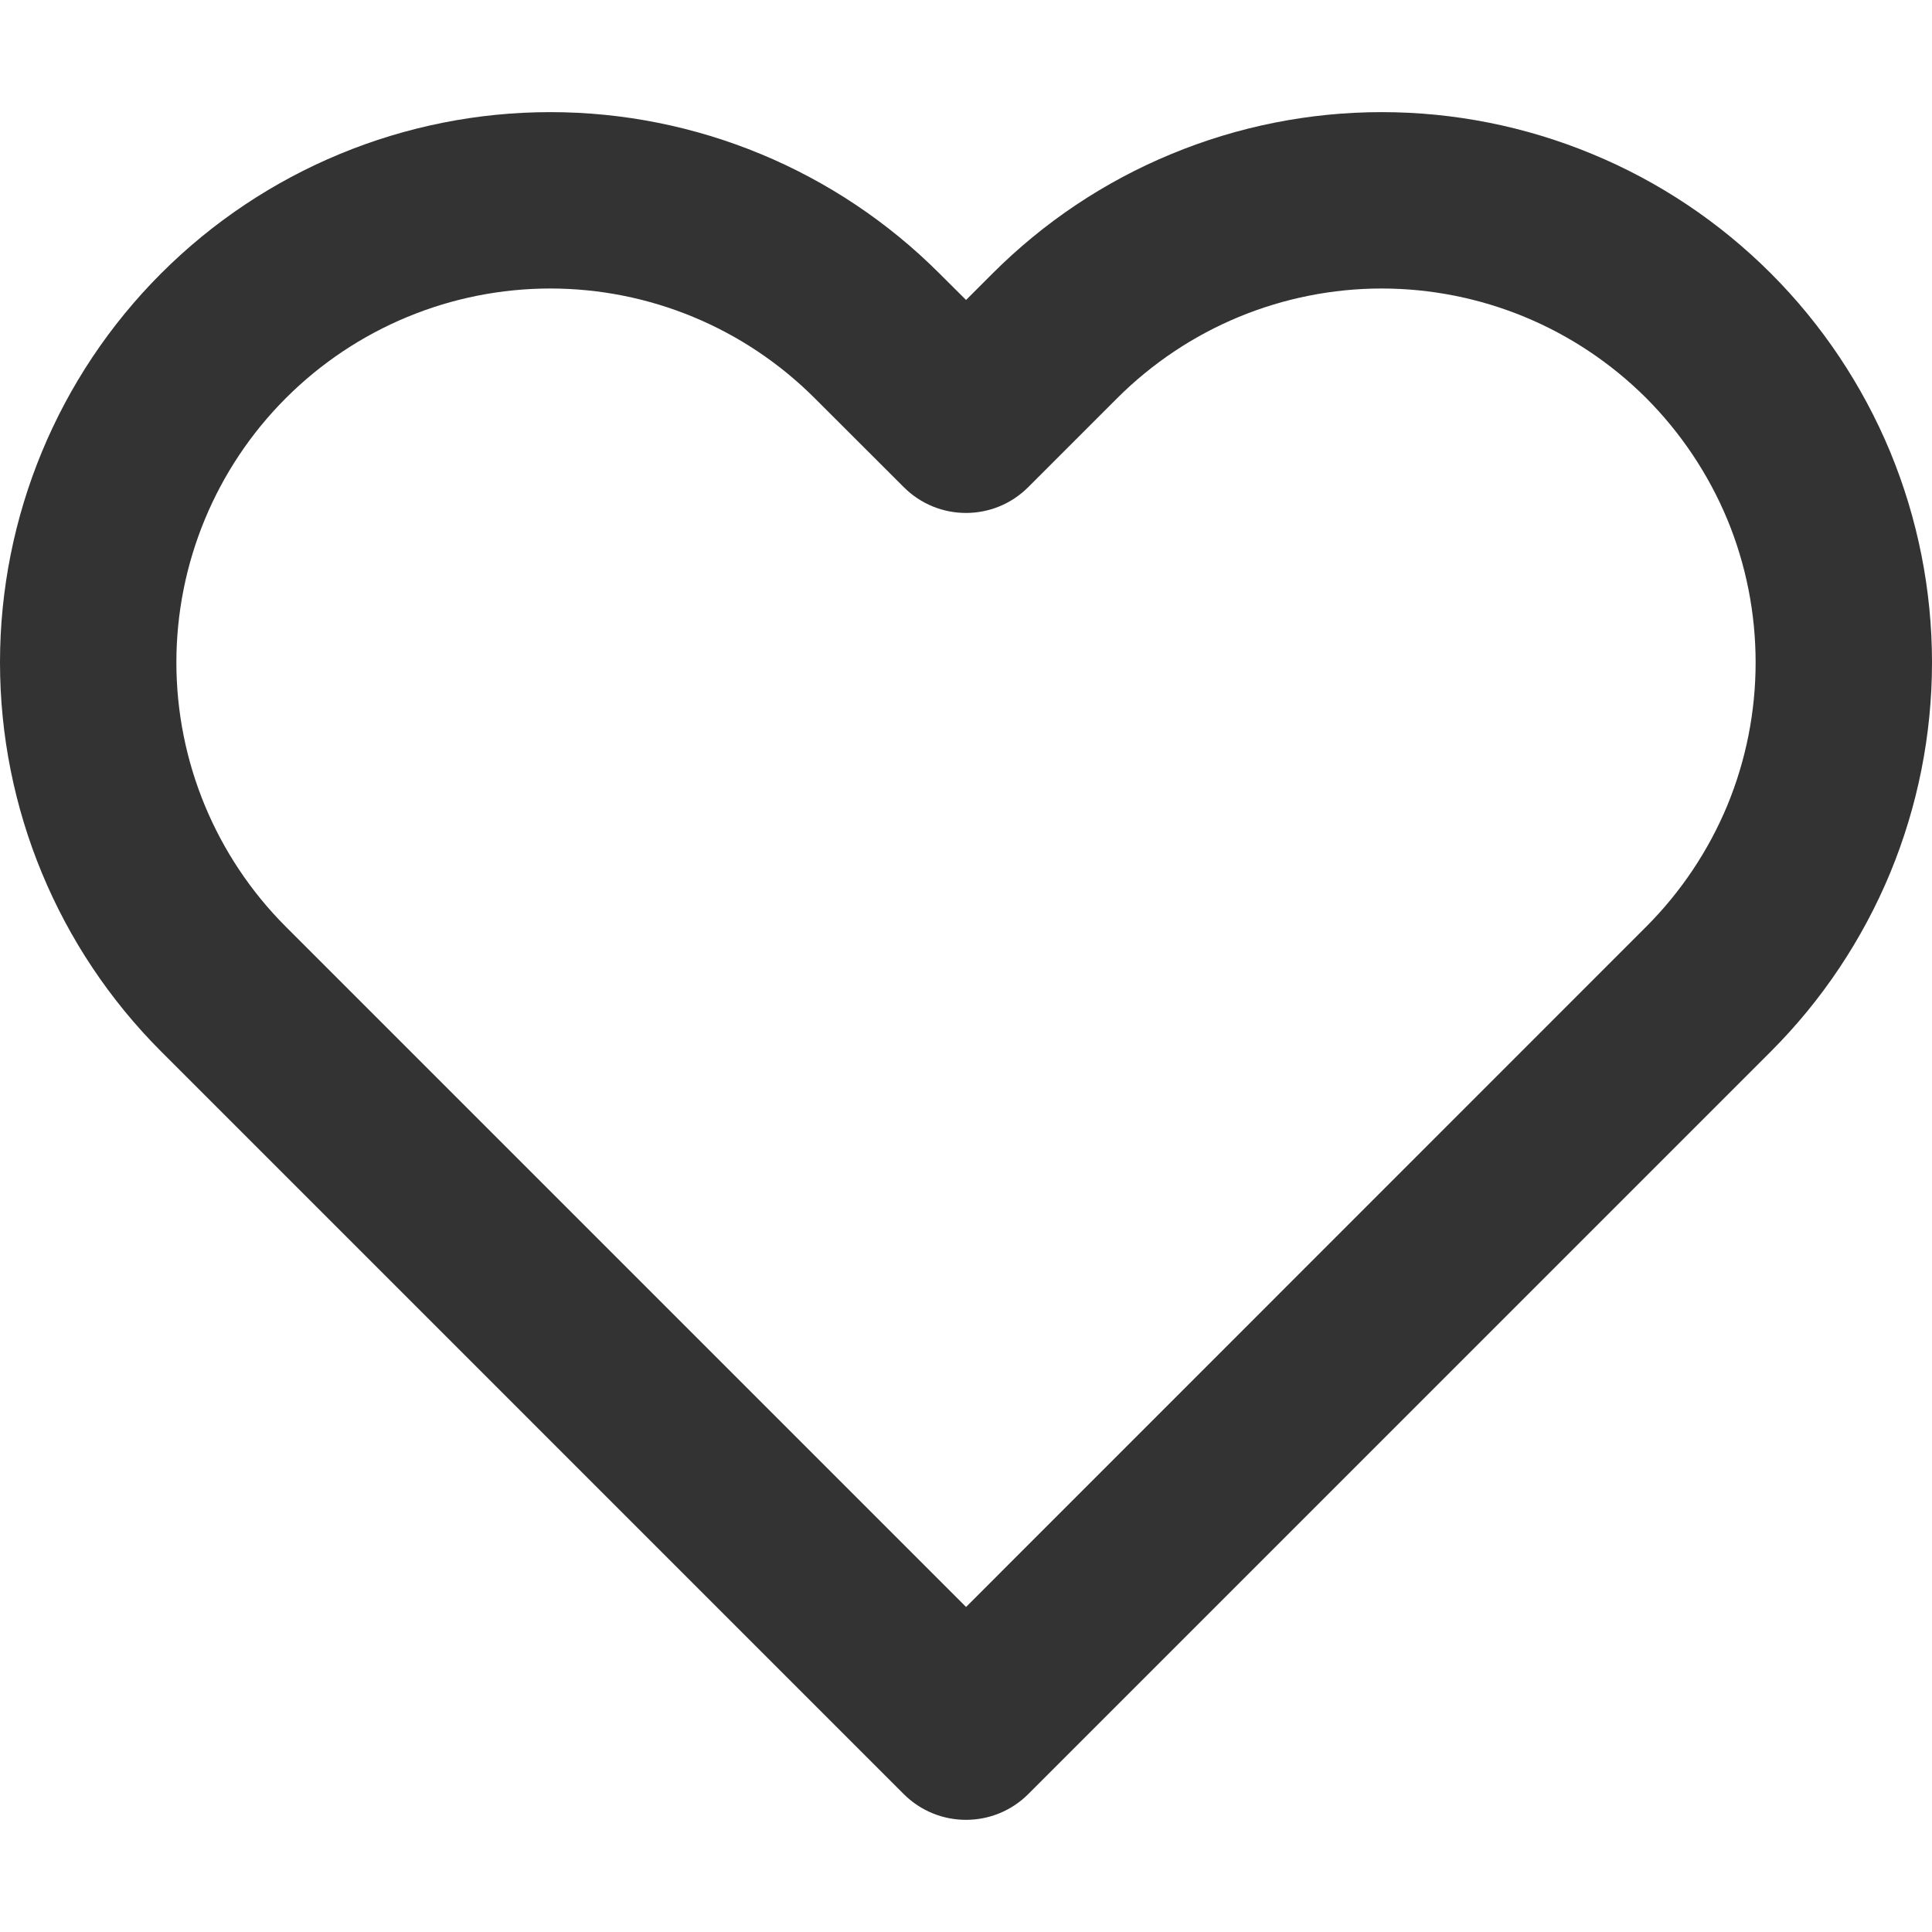
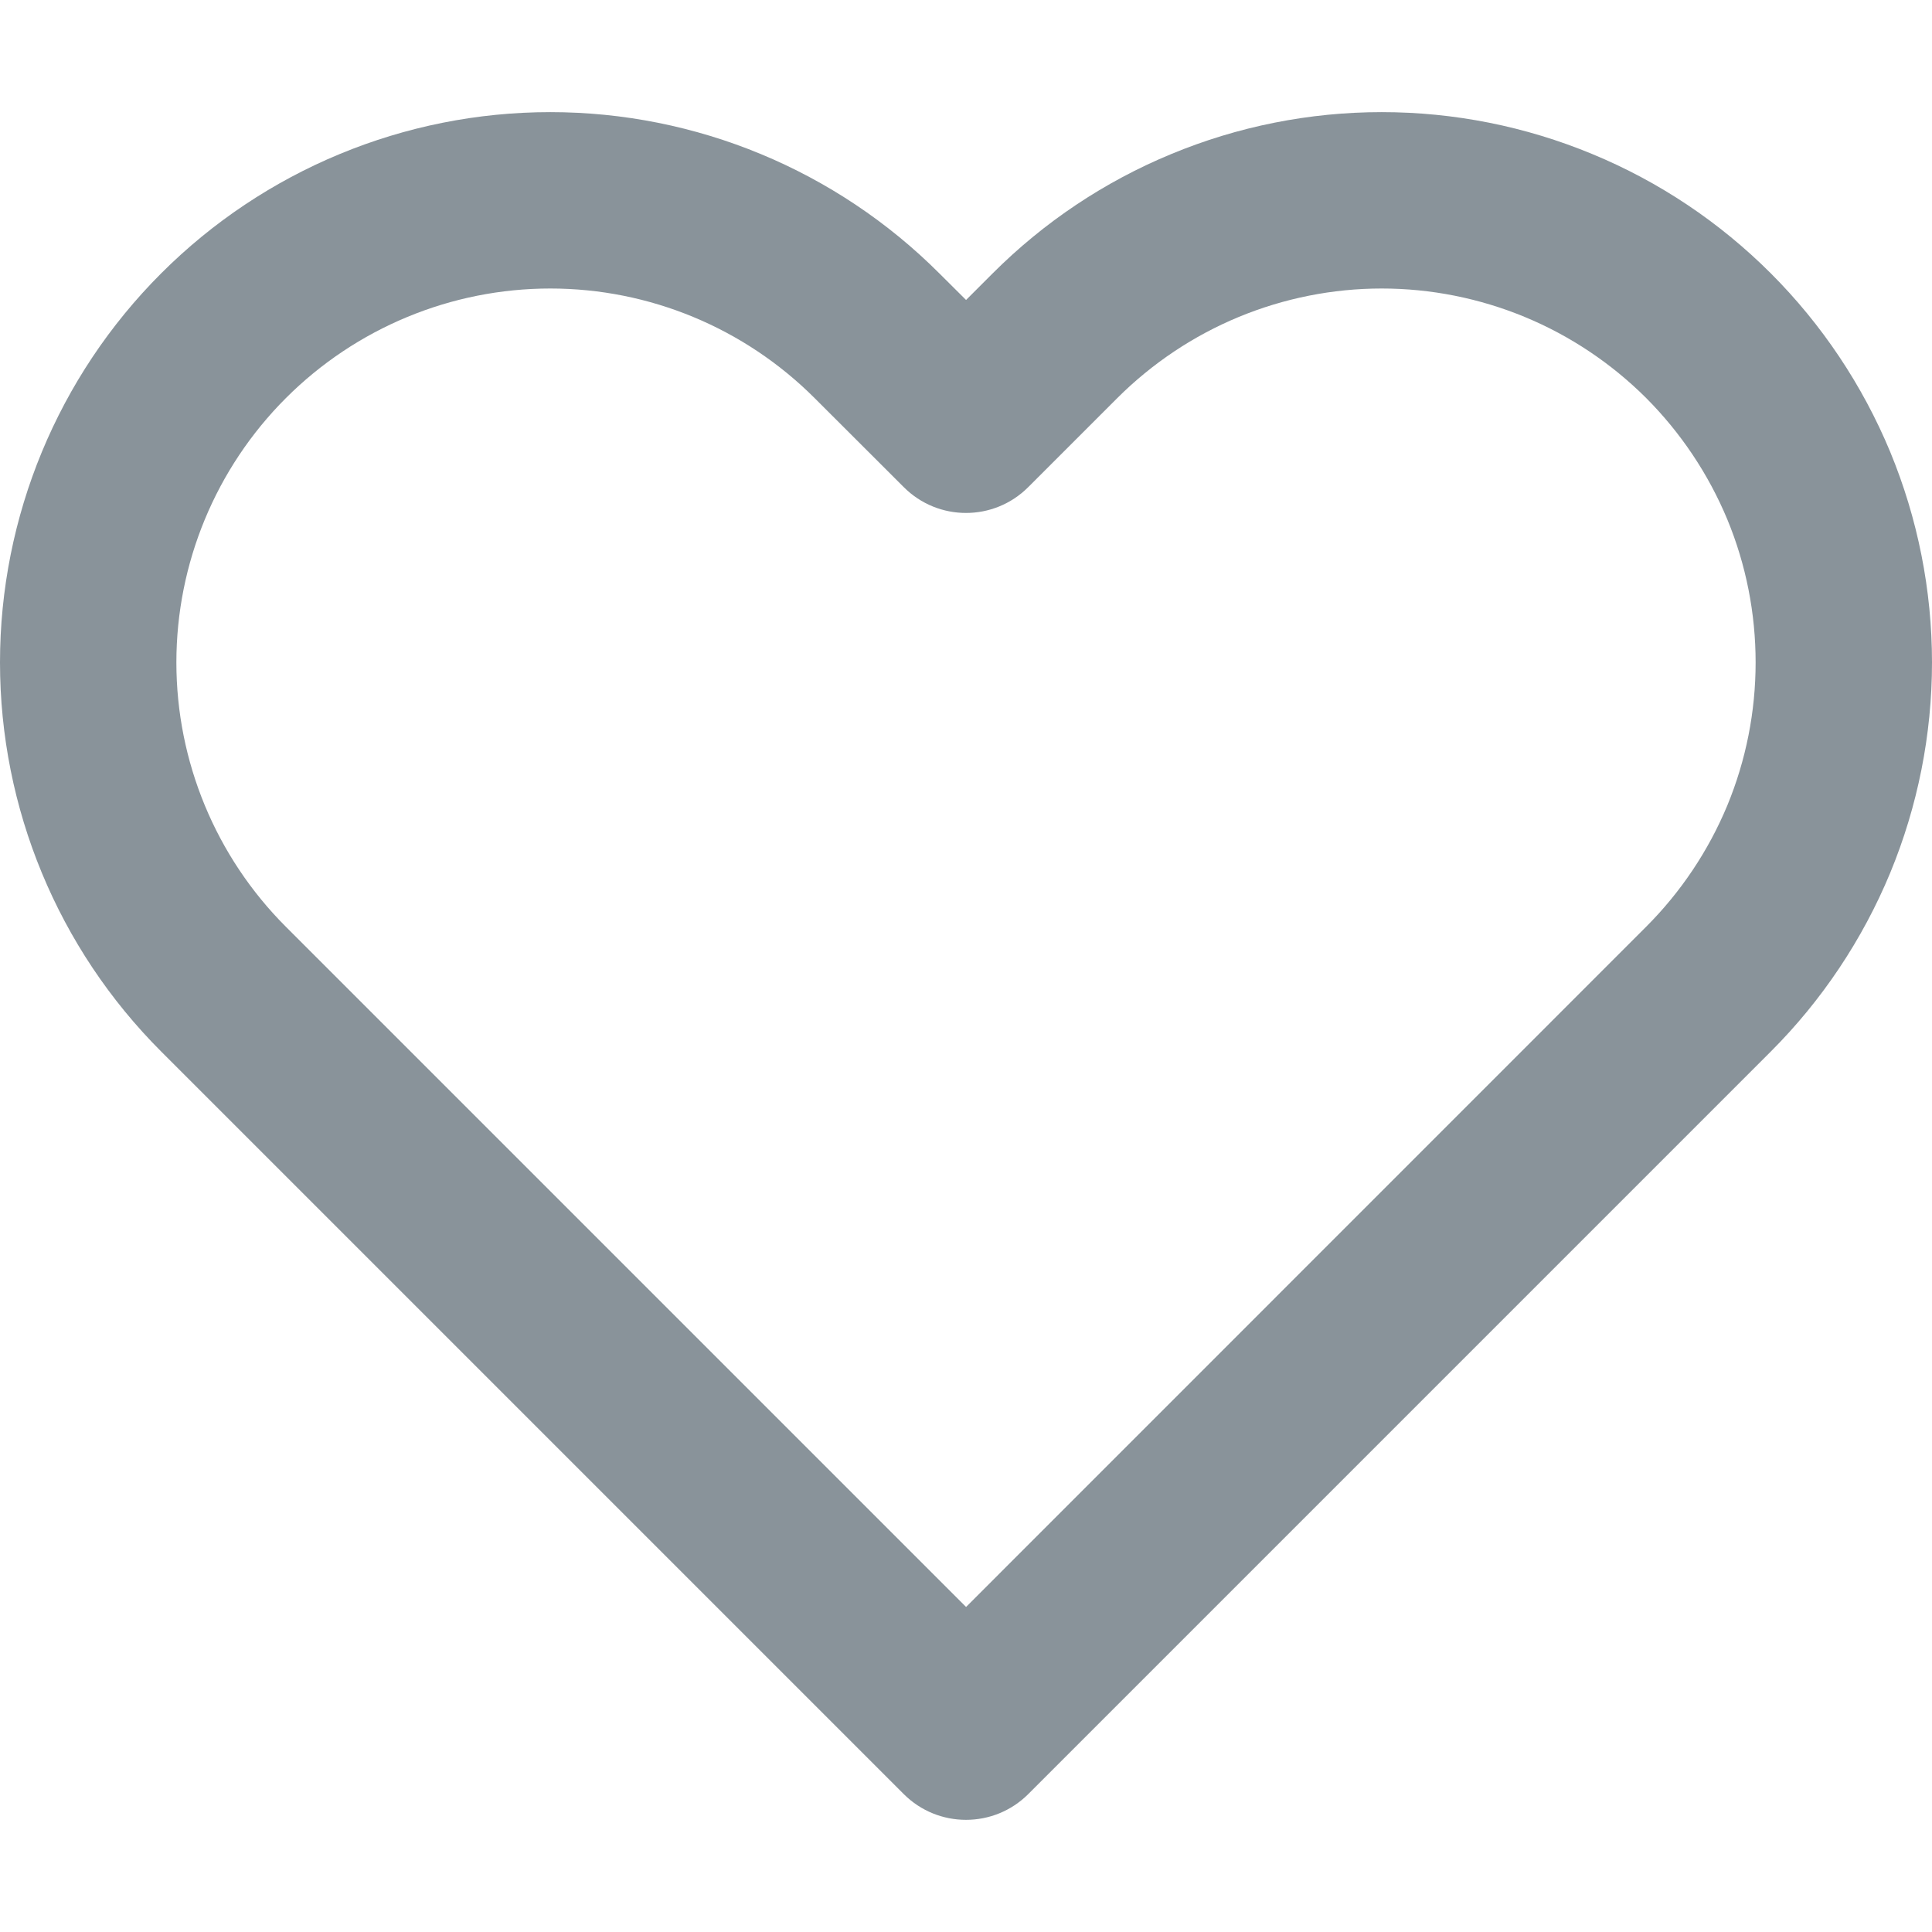
<svg xmlns="http://www.w3.org/2000/svg" width="16" height="16" viewBox="0 0 15.335 13.555" fill="none">
  <defs />
-   <path id="Vector (Stroke)" d="M9.296 0.333C9.826 0.113 10.394 0 10.967 0C11.541 0 12.109 0.113 12.639 0.333C13.169 0.552 13.65 0.874 14.056 1.28C14.461 1.685 14.783 2.167 15.003 2.696C15.222 3.226 15.335 3.794 15.335 4.368C15.335 4.941 15.222 5.509 15.003 6.039C14.783 6.569 14.461 7.051 14.056 7.456L8.162 13.35C7.889 13.623 7.446 13.623 7.173 13.35L1.279 7.456C0.46 6.637 0 5.526 0 4.368C0 3.21 0.46 2.099 1.279 1.28C2.098 0.461 3.209 0 4.368 0C5.526 0 6.637 0.461 7.456 1.28L7.668 1.491L7.879 1.28C8.285 0.874 8.766 0.552 9.296 0.333ZM13.066 2.269C12.79 1.994 12.463 1.775 12.103 1.626C11.743 1.477 11.357 1.4 10.967 1.4C10.578 1.4 10.192 1.477 9.832 1.626C9.472 1.775 9.145 1.994 8.869 2.269L8.162 2.976C7.889 3.25 7.446 3.25 7.173 2.976L6.466 2.27C5.909 1.713 5.155 1.4 4.368 1.4C3.581 1.4 2.826 1.713 2.269 2.27C1.713 2.826 1.4 3.581 1.4 4.368C1.4 5.155 1.713 5.91 2.269 6.466L7.668 11.865L13.066 6.466C13.341 6.191 13.56 5.864 13.71 5.504C13.859 5.143 13.935 4.758 13.935 4.368C13.935 3.978 13.859 3.592 13.71 3.232C13.56 2.872 13.341 2.545 13.066 2.269Z" fill="#333333" fill-opacity="1" fill-rule="evenodd" />
+   <path id="Vector (Stroke)" d="M9.296 0.333C9.826 0.113 10.394 0 10.967 0C11.541 0 12.109 0.113 12.639 0.333C13.169 0.552 13.65 0.874 14.056 1.28C14.461 1.685 14.783 2.167 15.003 2.696C15.222 3.226 15.335 3.794 15.335 4.368C15.335 4.941 15.222 5.509 15.003 6.039C14.783 6.569 14.461 7.051 14.056 7.456L8.162 13.35C7.889 13.623 7.446 13.623 7.173 13.35L1.279 7.456C0.46 6.637 0 5.526 0 4.368C0 3.21 0.46 2.099 1.279 1.28C2.098 0.461 3.209 0 4.368 0C5.526 0 6.637 0.461 7.456 1.28L7.668 1.491L7.879 1.28C8.285 0.874 8.766 0.552 9.296 0.333ZM13.066 2.269C12.79 1.994 12.463 1.775 12.103 1.626C11.743 1.477 11.357 1.4 10.967 1.4C10.578 1.4 10.192 1.477 9.832 1.626C9.472 1.775 9.145 1.994 8.869 2.269L8.162 2.976C7.889 3.25 7.446 3.25 7.173 2.976L6.466 2.27C5.909 1.713 5.155 1.4 4.368 1.4C3.581 1.4 2.826 1.713 2.269 2.27C1.713 2.826 1.4 3.581 1.4 4.368C1.4 5.155 1.713 5.91 2.269 6.466L7.668 11.865L13.066 6.466C13.341 6.191 13.56 5.864 13.71 5.504C13.859 5.143 13.935 4.758 13.935 4.368C13.935 3.978 13.859 3.592 13.71 3.232C13.56 2.872 13.341 2.545 13.066 2.269Z" fill="#89939a" fill-opacity="1" fill-rule="evenodd" />
</svg>
